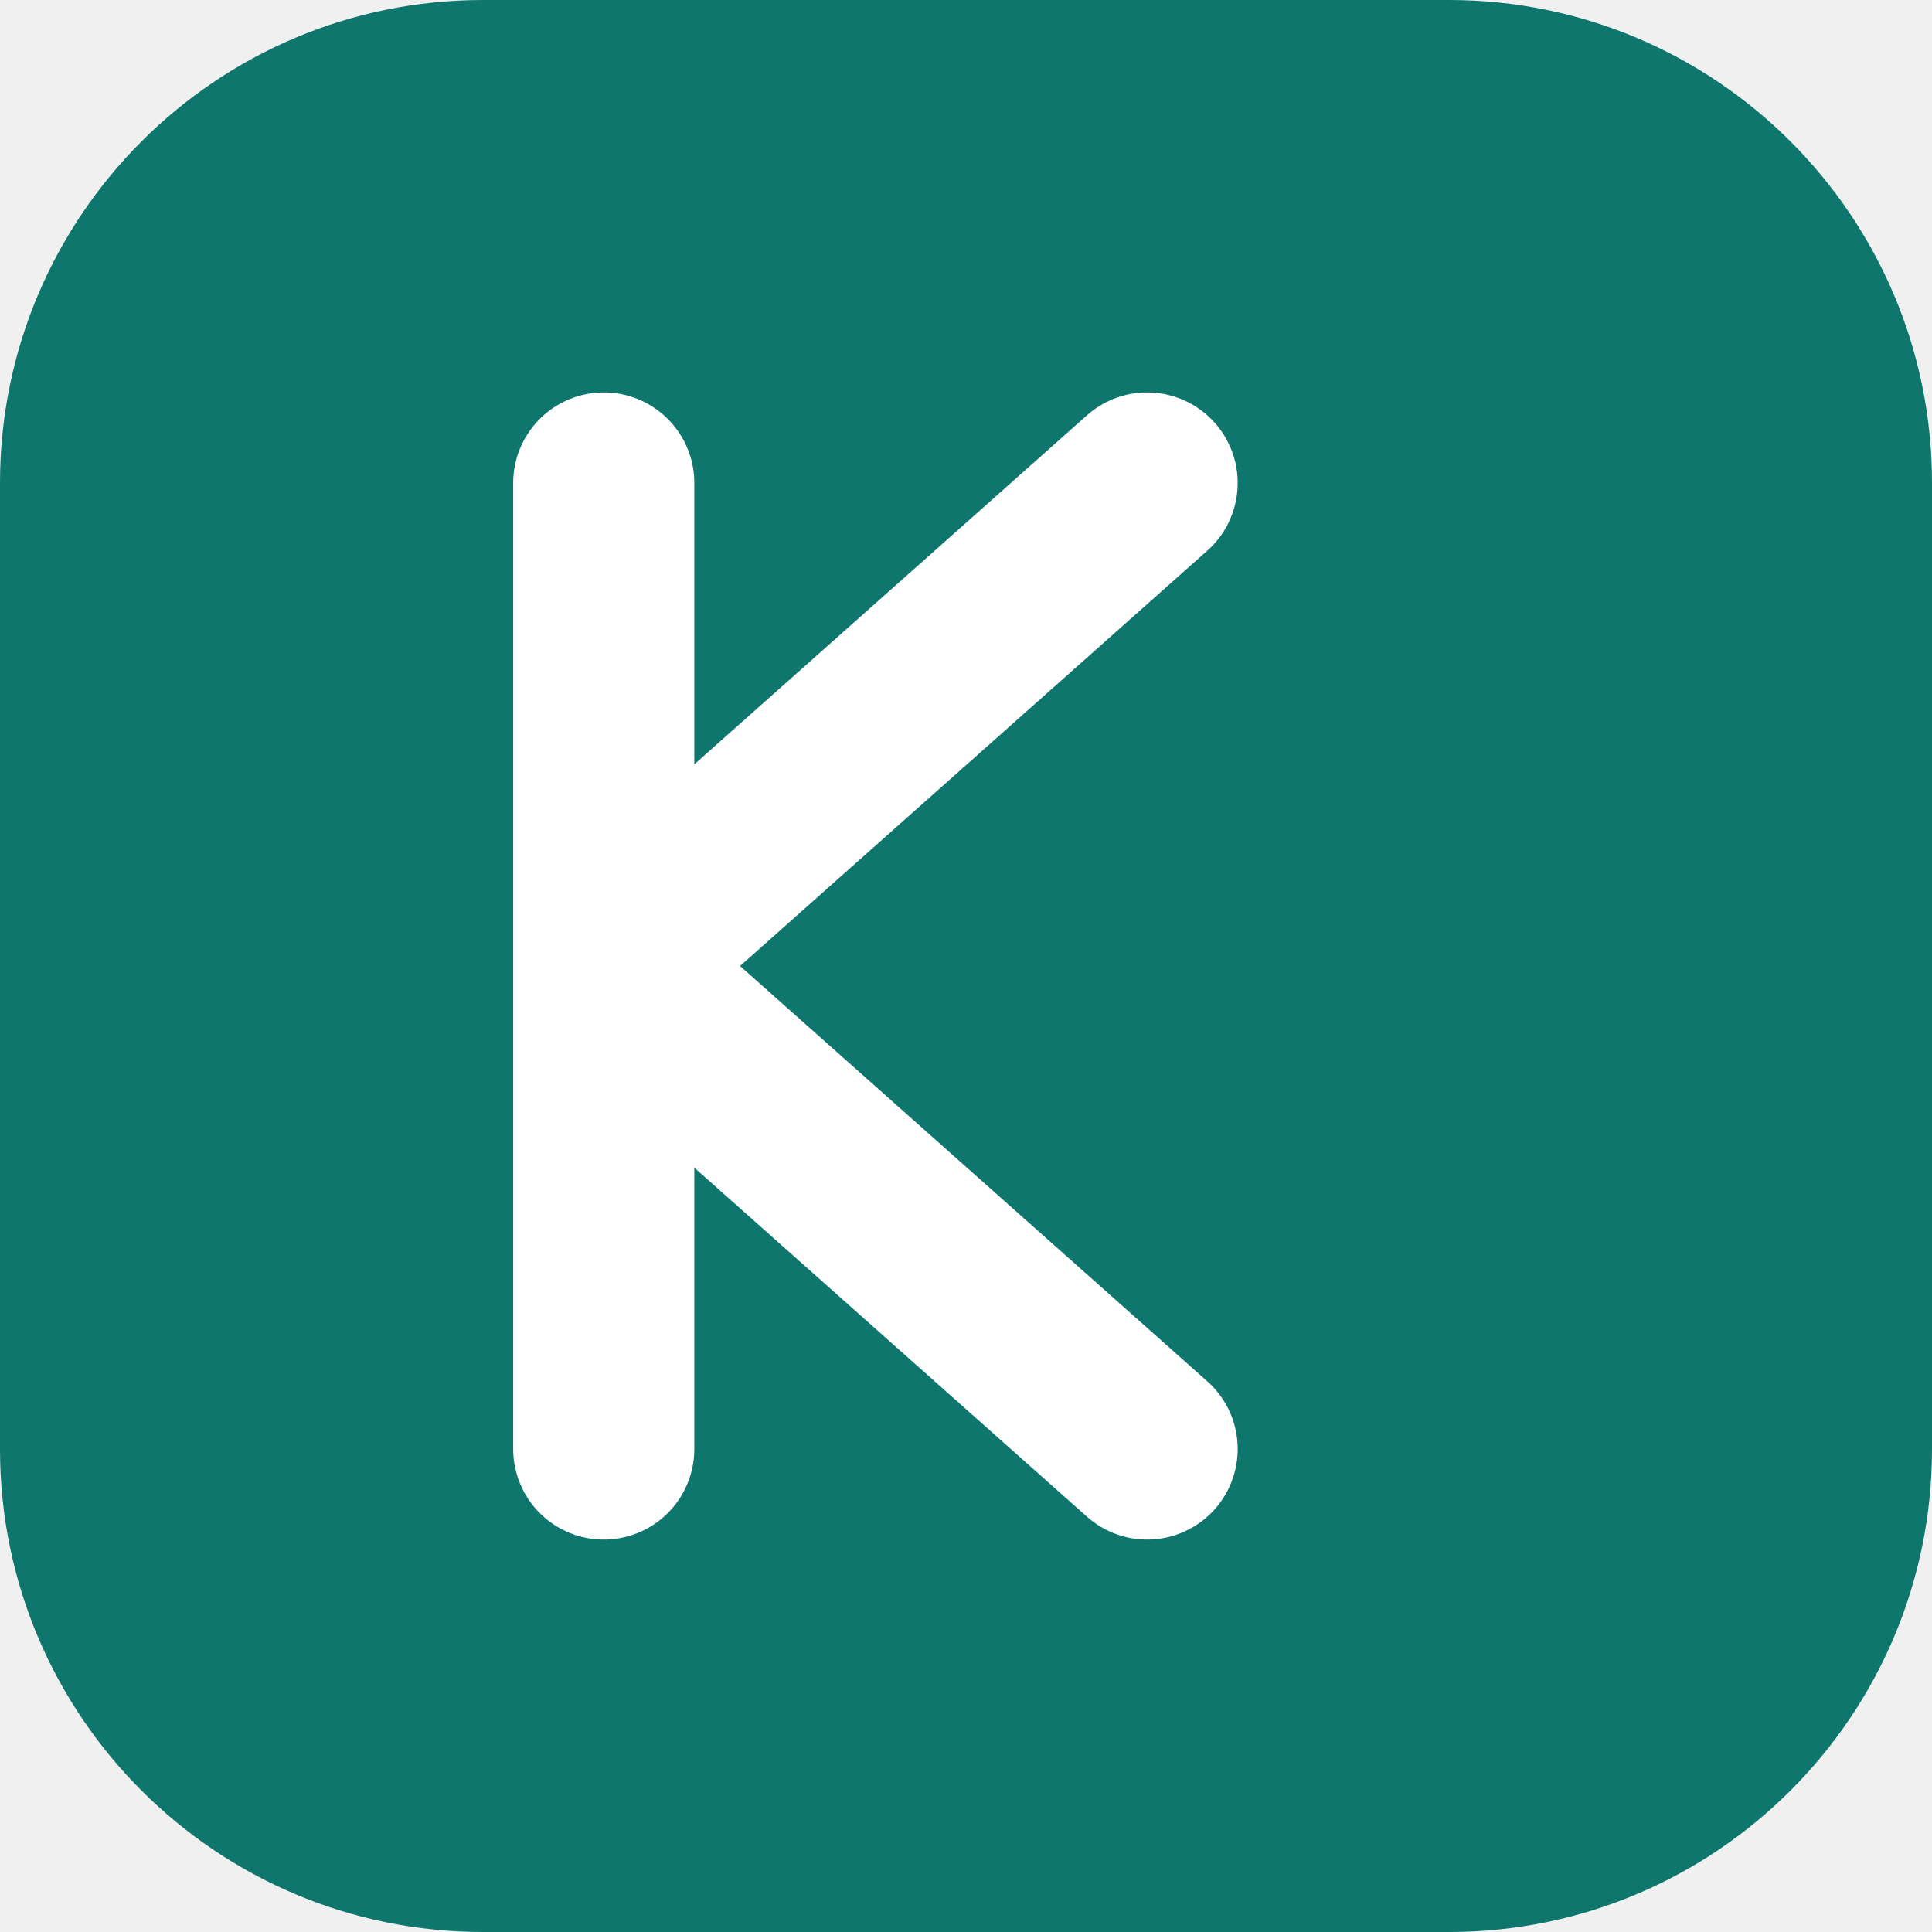
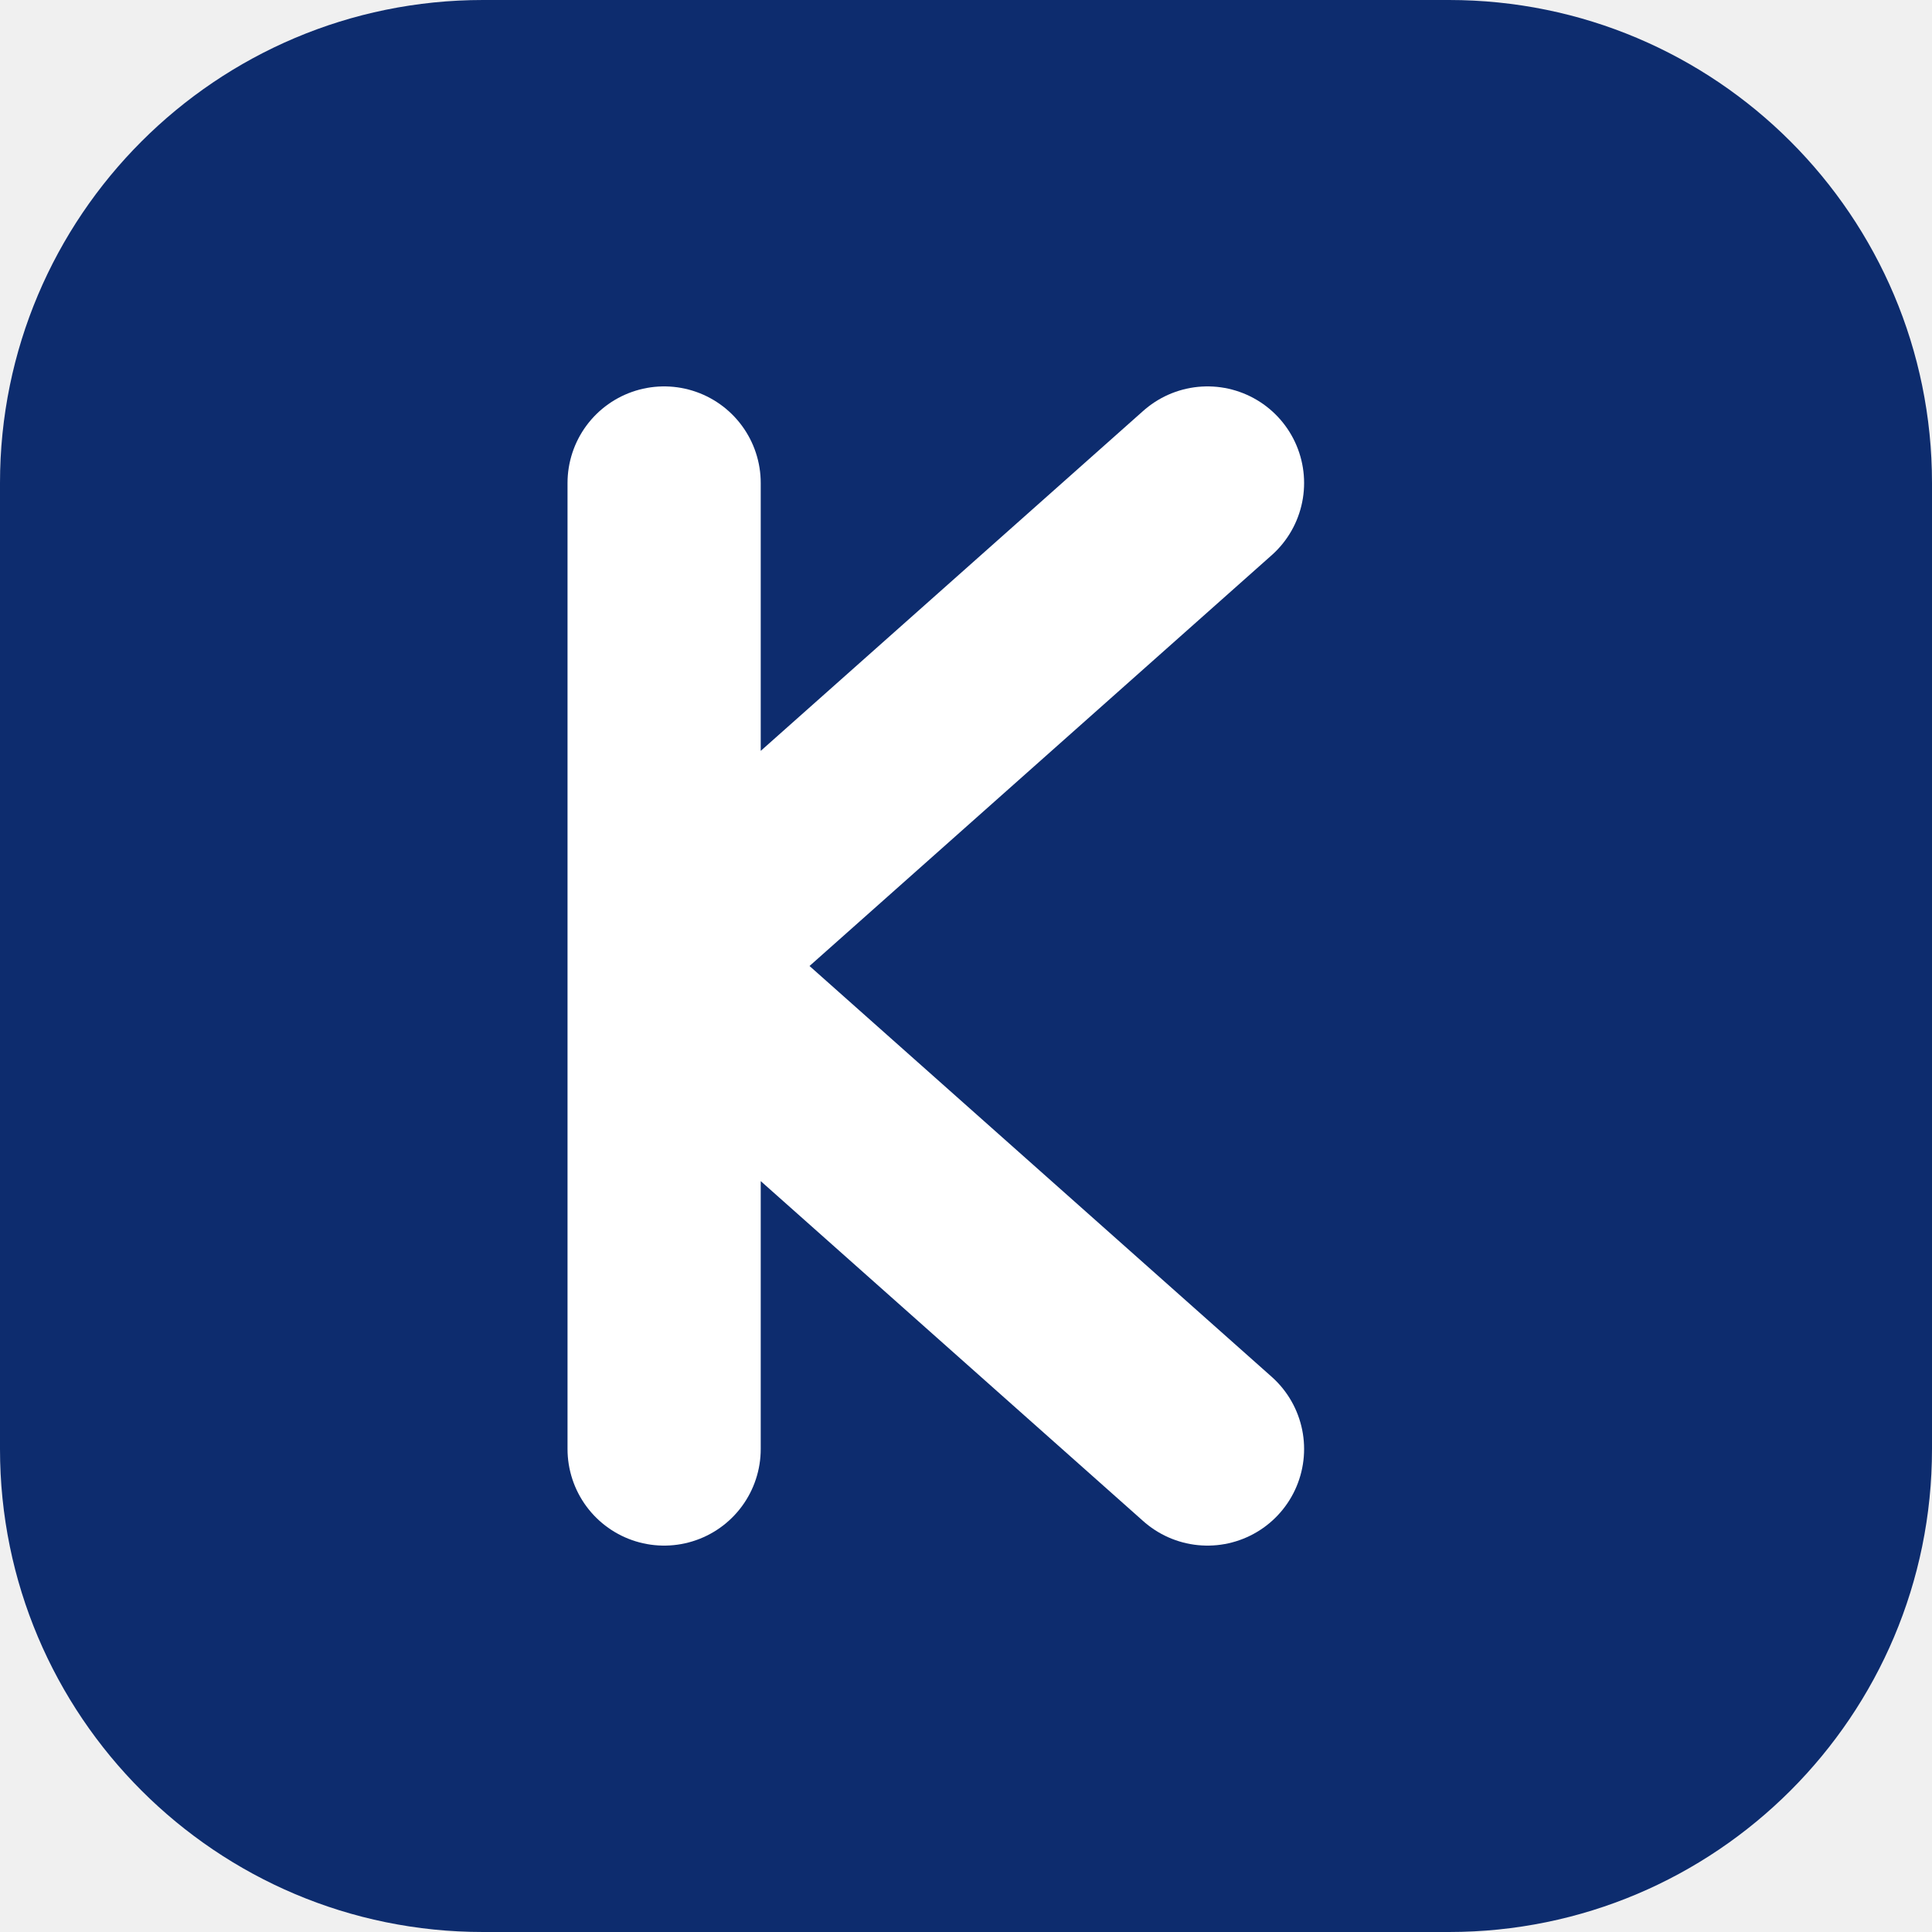
<svg xmlns="http://www.w3.org/2000/svg" viewBox="0 0 32 32">
-   <rect width="32" height="32" rx="8" fill="#0f766e" />
-   <path d="M10 8v16M10 16l9-8M10 16l9 8" stroke="#fff" stroke-width="3" stroke-linecap="round" fill="none" />
+   <rect width="32" height="32" rx="8" fill="#0D2C6E" />
+   <path d="M11 8v16M11 16l9-8M11 16l9 8" stroke="#fff" stroke-width="3.2" stroke-linecap="round" fill="none" />
</svg>
